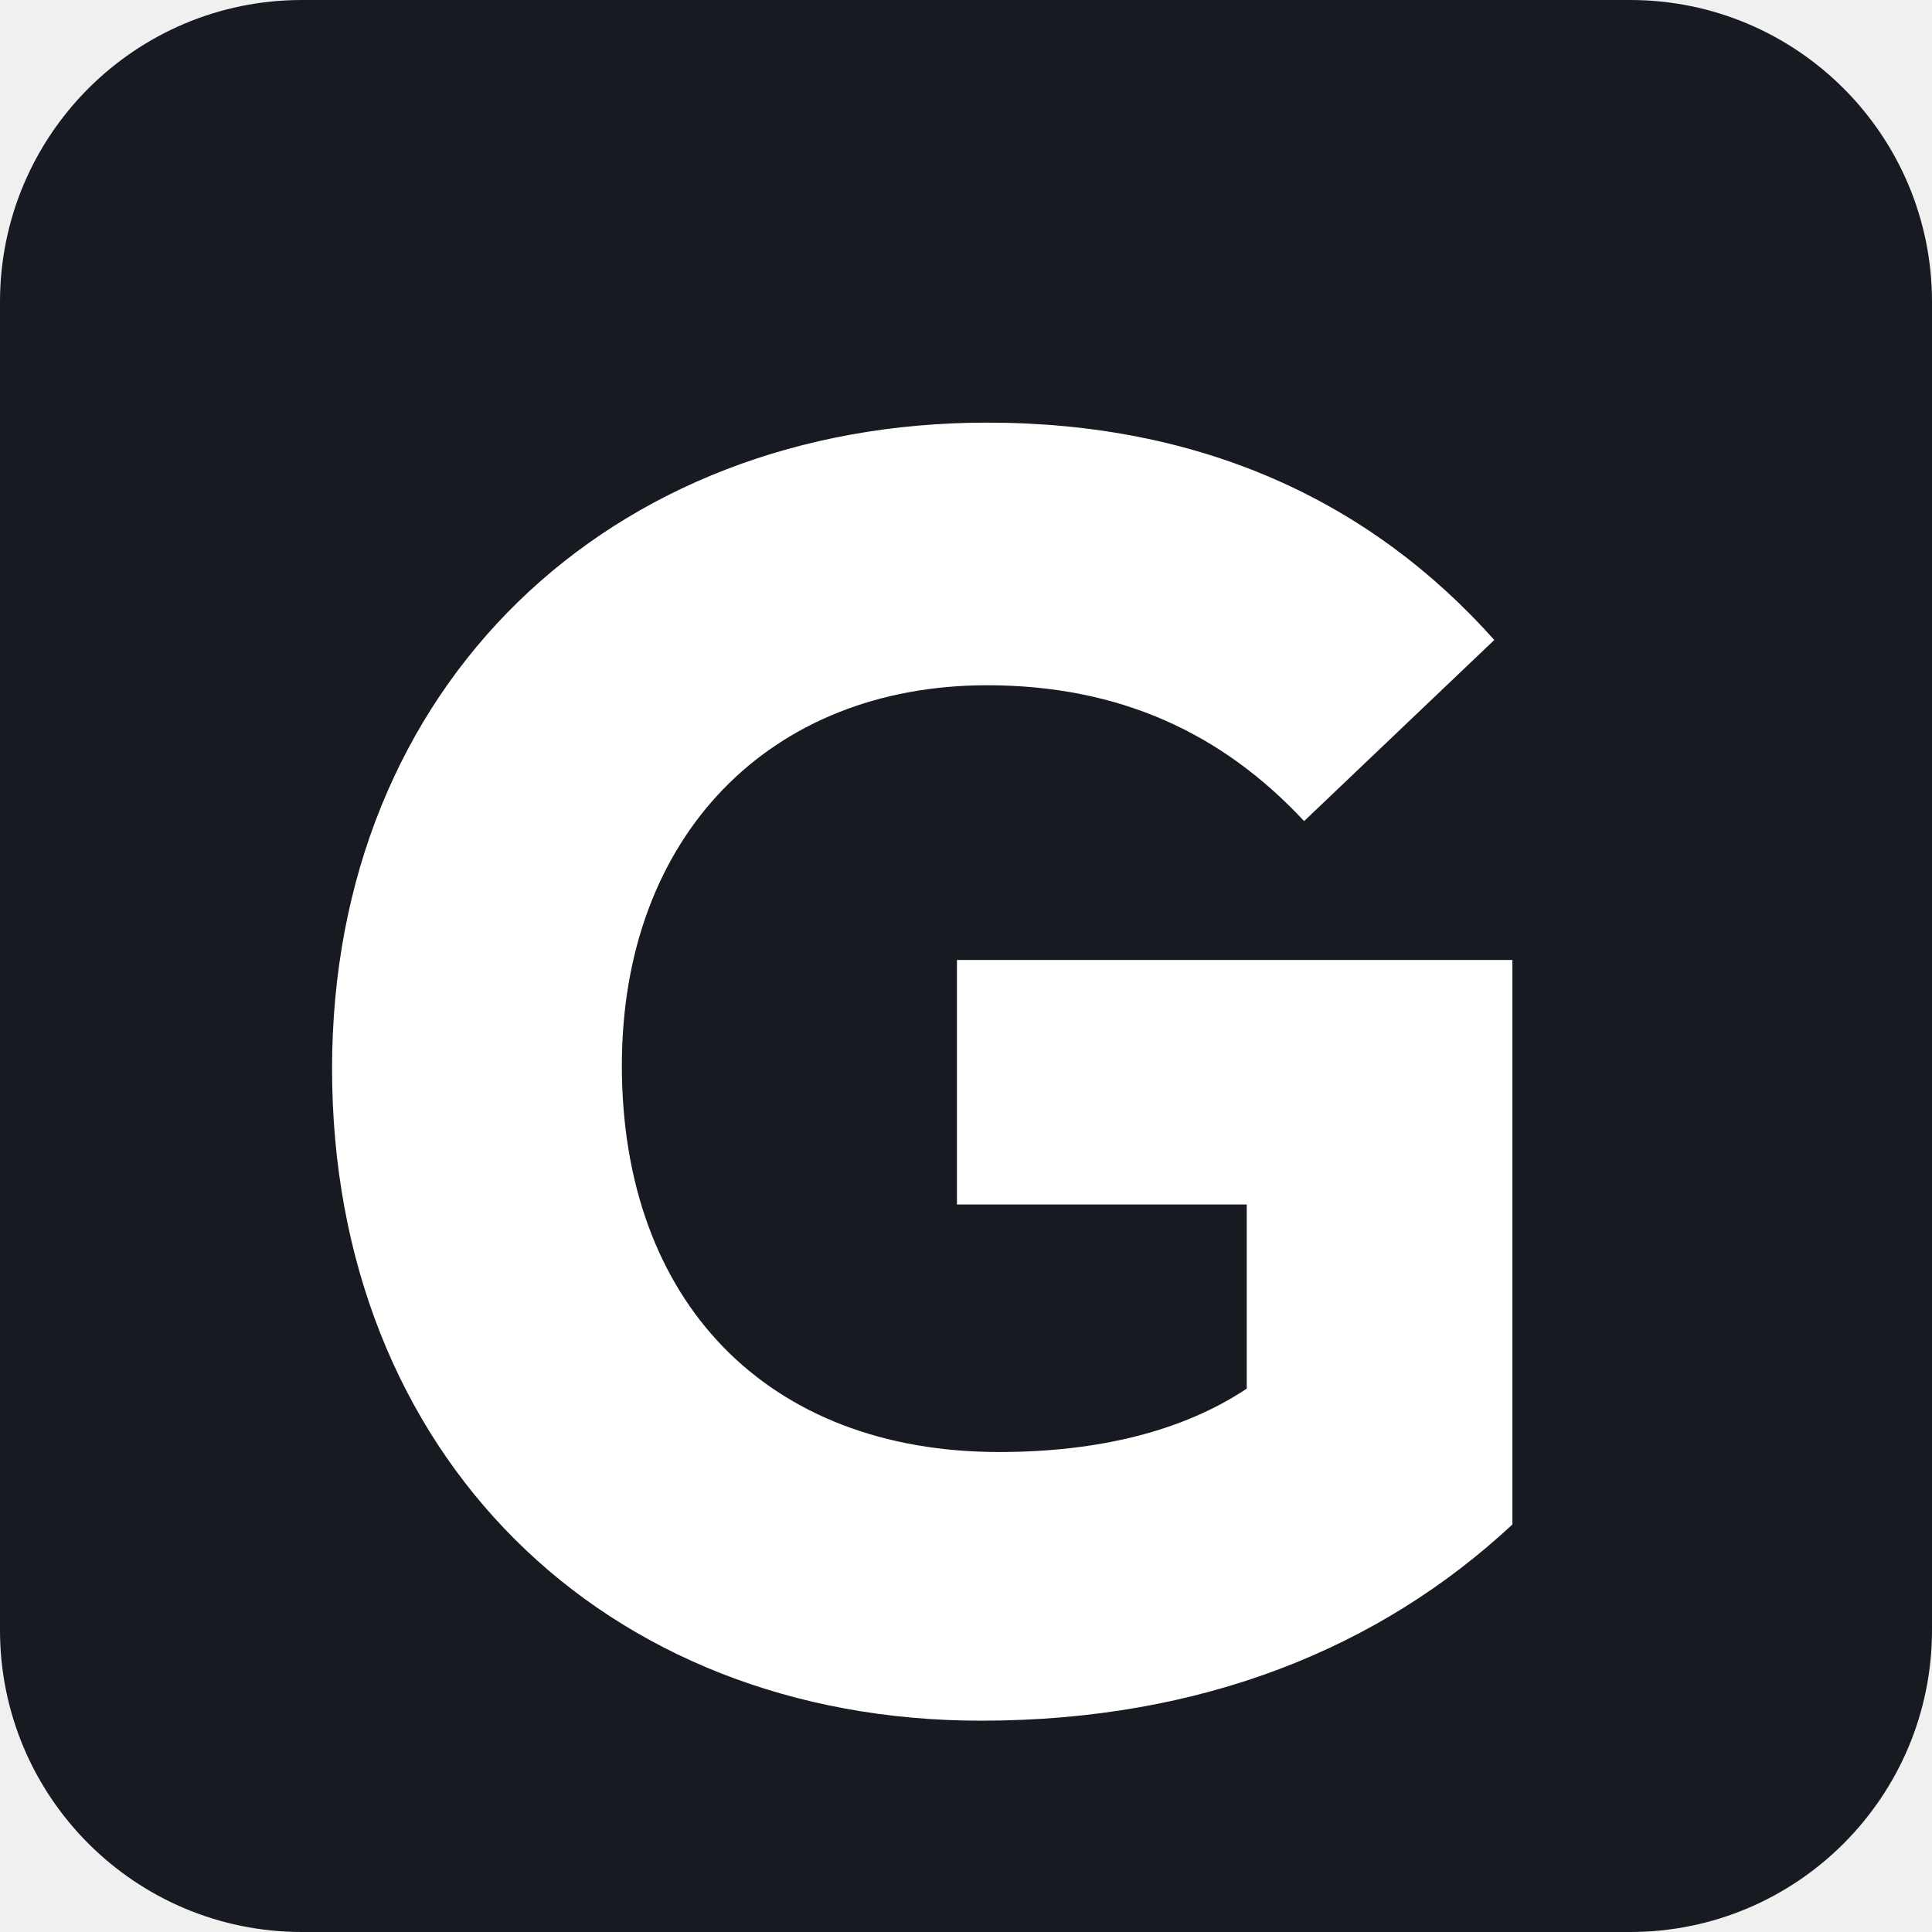
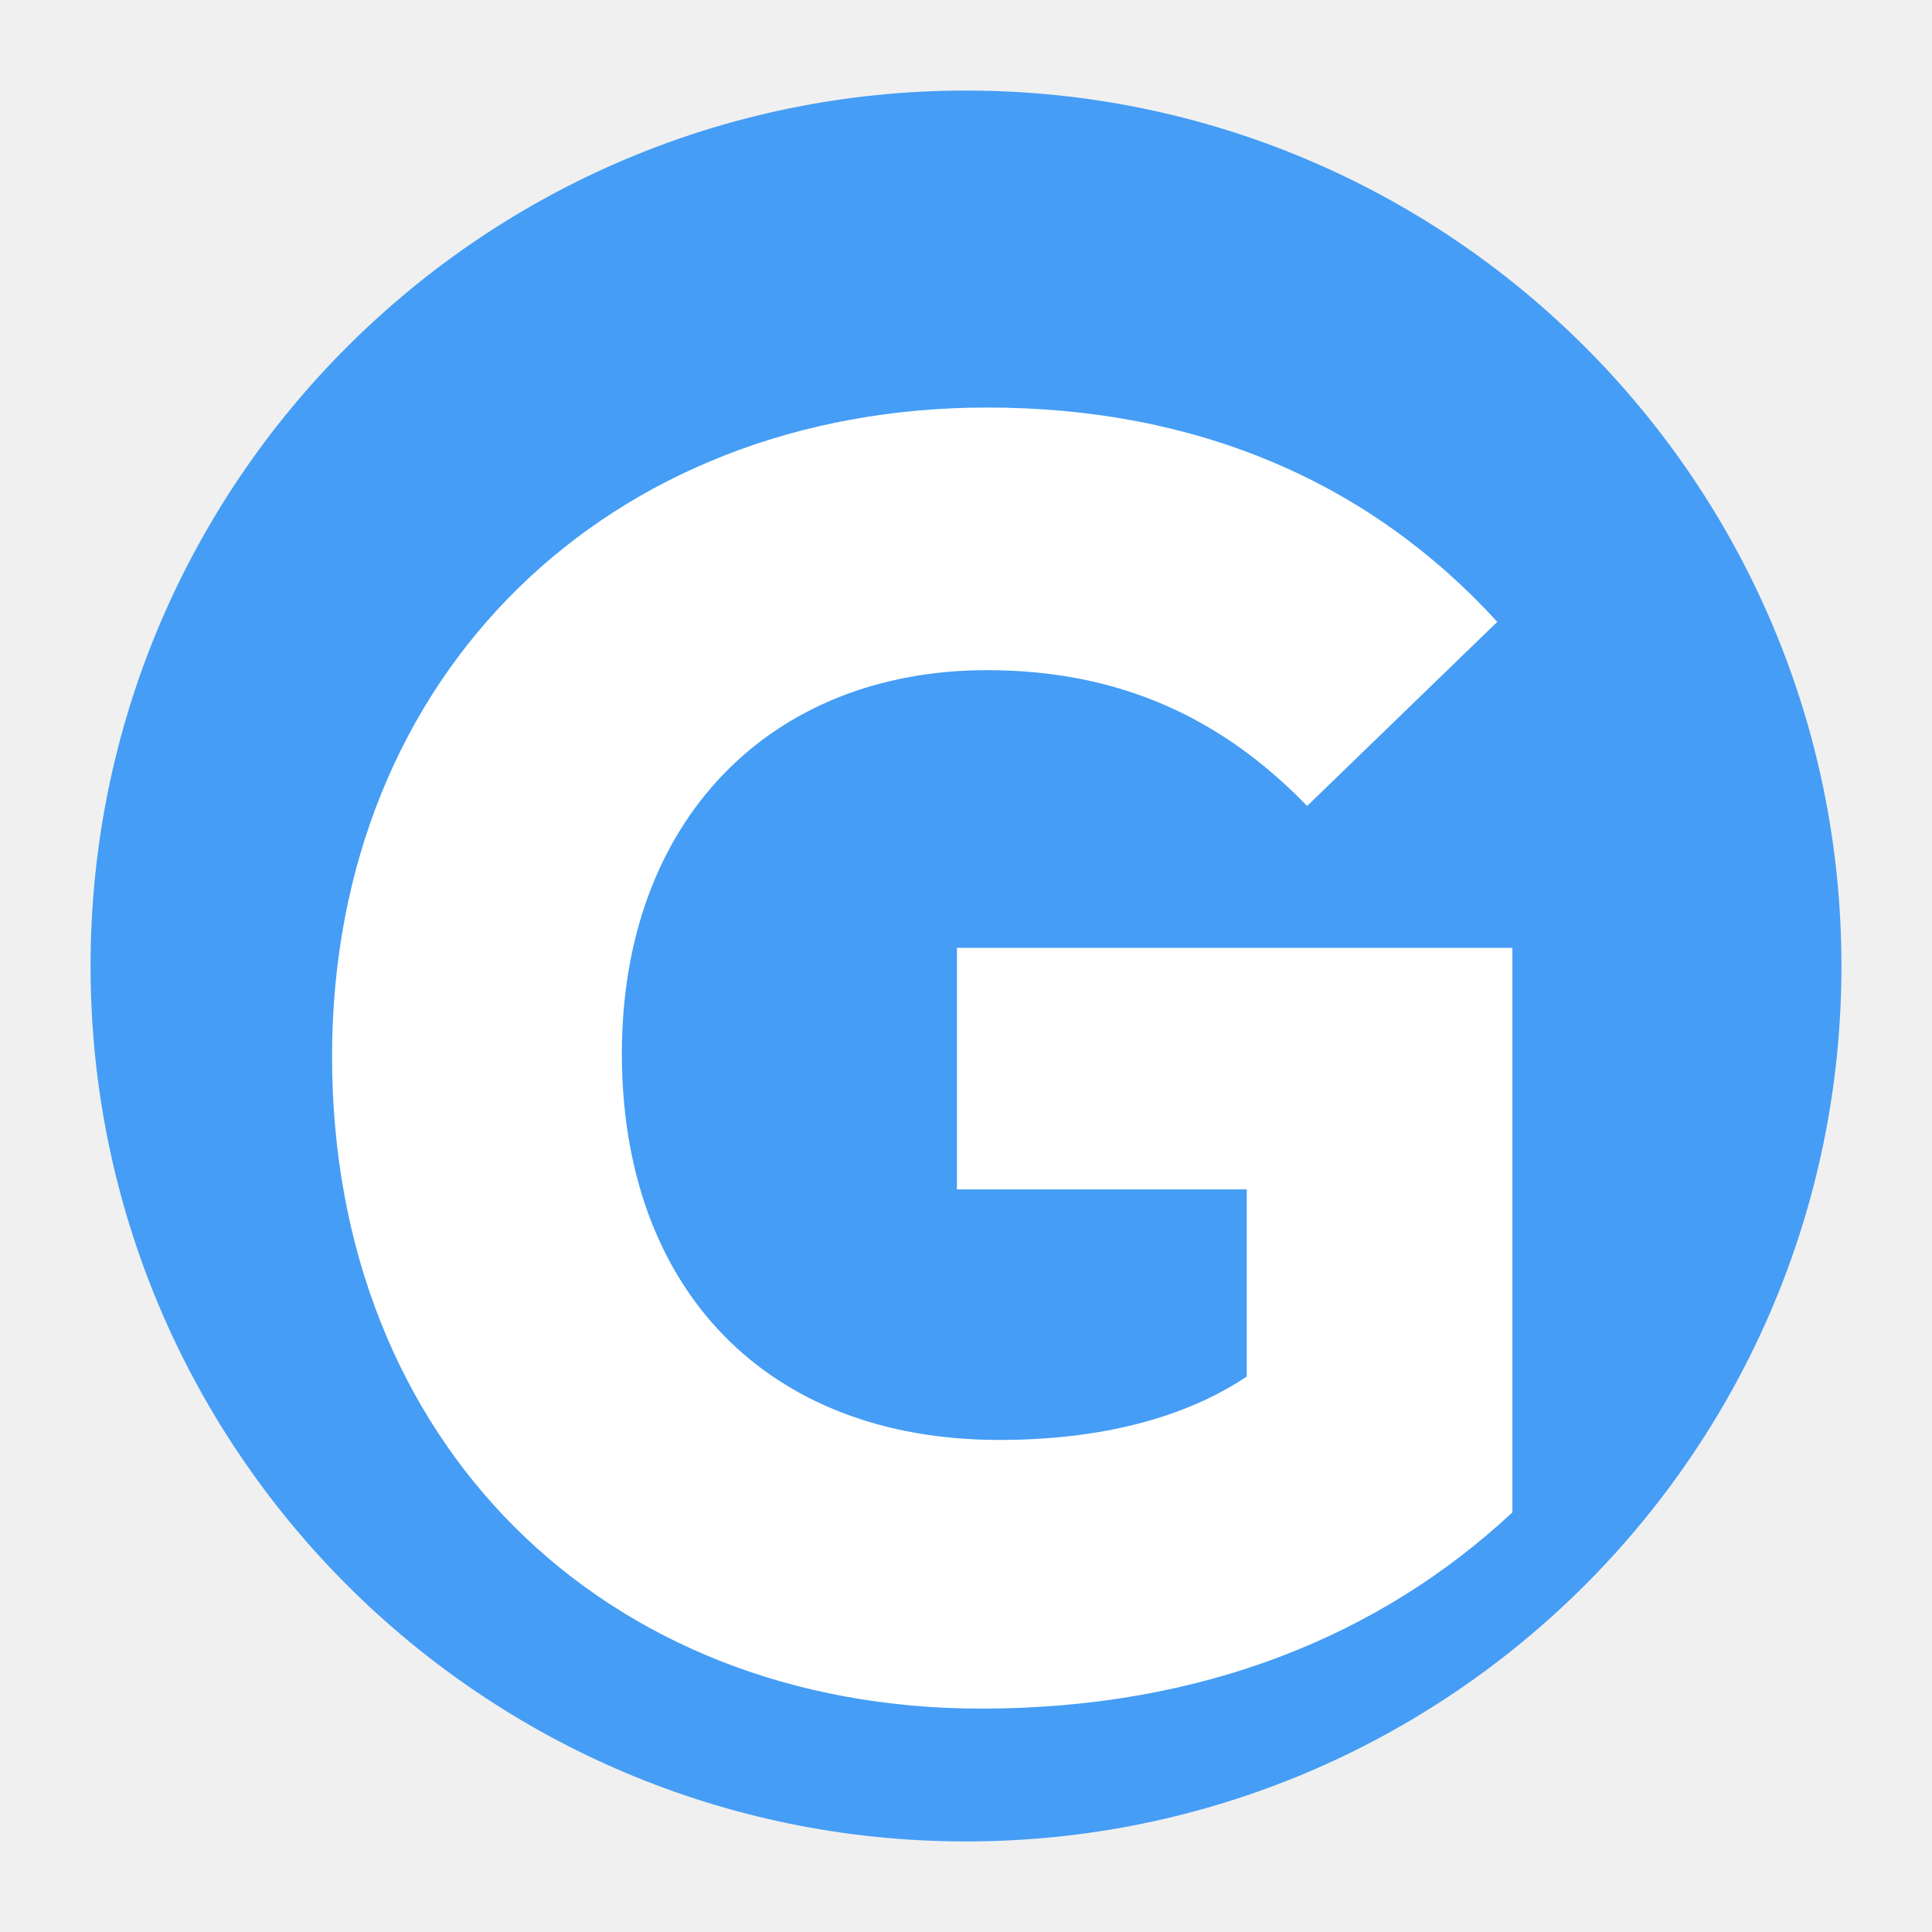
- <svg xmlns="http://www.w3.org/2000/svg" viewBox="0 0 64 64">
-   <rect width="64" height="64" rx="10" fill="#171b21" />
-   <path fill="#ffffff" d="M32.7 14c7.1 0 12.7 2.6 16.8 7.2l-6.3 6c-2.7-2.9-6.1-4.5-10.5-4.5-7.2 0-12.1 5-12.1 12.6 0 7.8 4.8 12.8 12.5 12.8 3.3 0 6.1-.7 8.2-2.1v-6.1h-9.6v-8.1h18.4v18.7C45.7 54.6 39.8 57 32.5 57 20 57 11 48.2 11 35.4 11 22.7 20.2 14 32.7 14Z" />
+ <svg xmlns="http://www.w3.org/2000/svg" viewBox="0 0 64 64" role="img" aria-label="Glenn G">
+   <circle cx="32" cy="32" r="29" fill="#459df5" />
+   <path fill="#ffffff" d="M32.7 13.5c7 0 12.7 2.5 16.9 7.1l-6.3 6.1c-2.8-2.9-6.2-4.5-10.6-4.5-7.2 0-12.1 5-12.1 12.7 0 7.8 4.8 12.8 12.5 12.8 3.3 0 6.1-.7 8.2-2.1v-6.2h-9.6v-8h18.4v18.7c-4.4 4.1-10.3 6.5-17.6 6.5C20 56.6 11 47.8 11 35c0-12.7 9.2-21.5 21.7-21.5Z" />
</svg>
